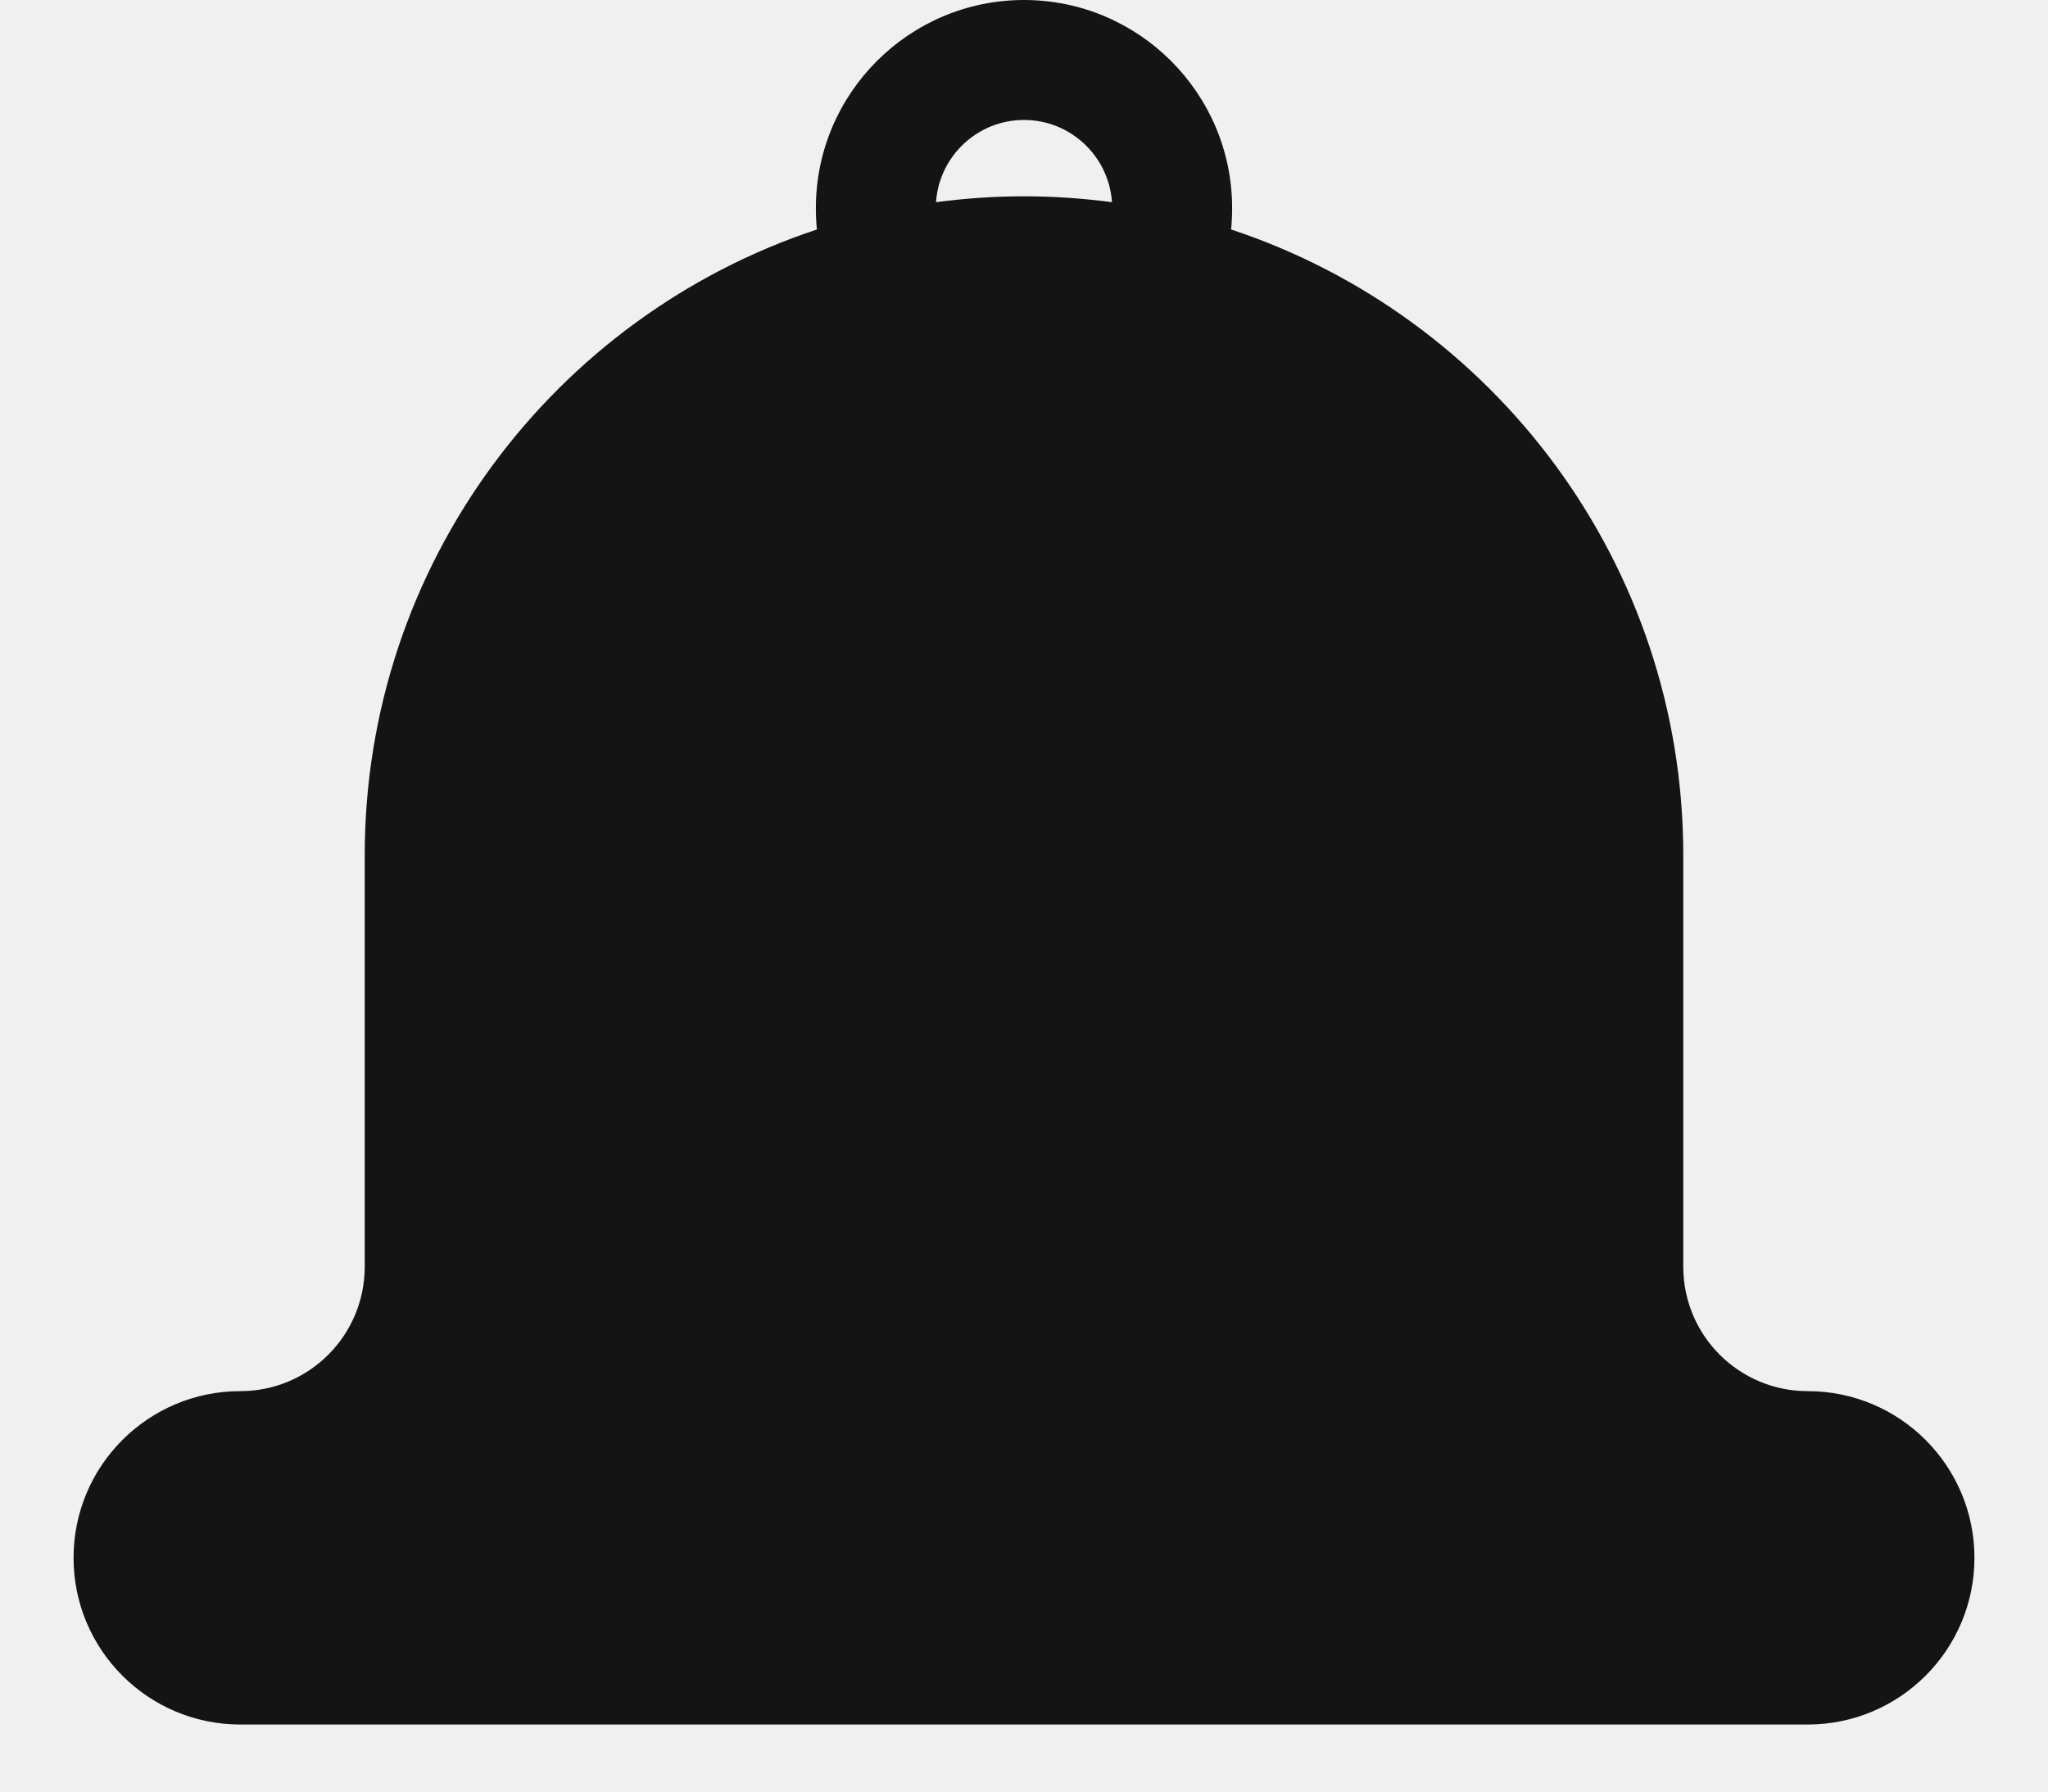
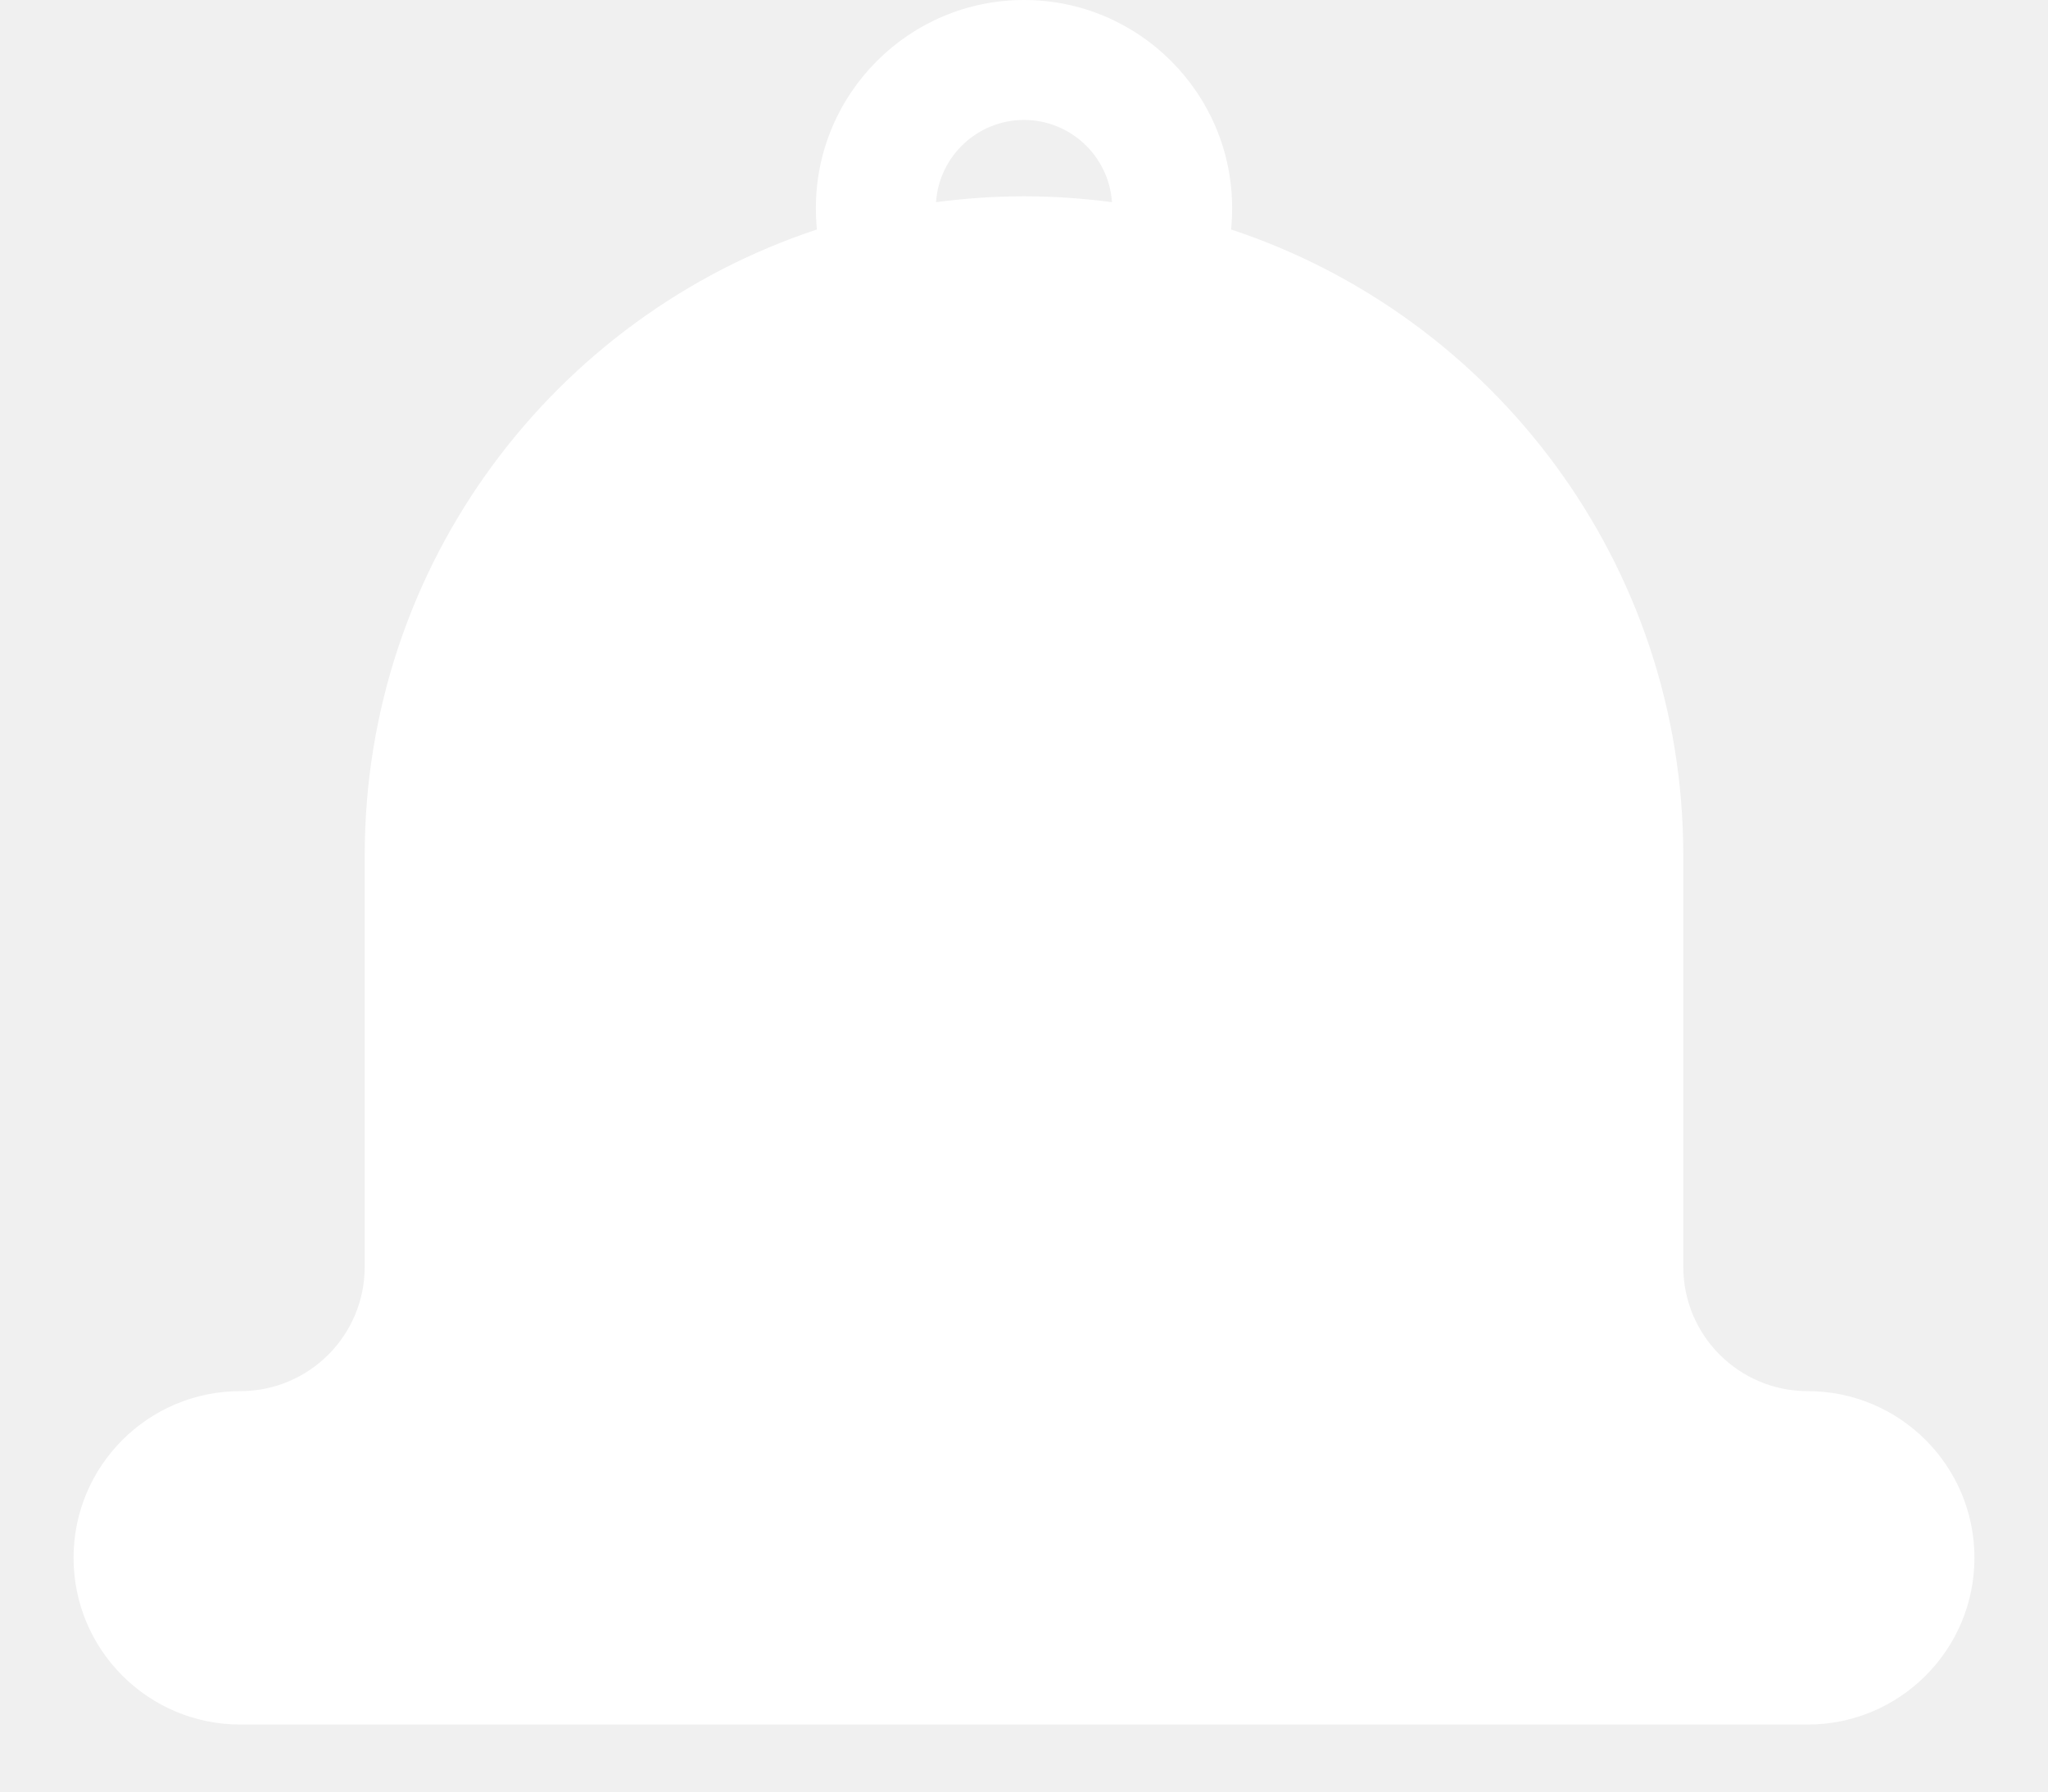
<svg xmlns="http://www.w3.org/2000/svg" width="24" height="21" viewBox="0 0 24 21" fill="none">
-   <path d="M21.183 16.306C20.378 16.306 19.726 15.653 19.726 14.848V10.027C19.726 6.608 17.505 3.708 14.427 2.69C14.435 2.608 14.439 2.524 14.439 2.439C14.439 1.094 13.345 0 12 0C10.655 0 9.561 1.094 9.561 2.439C9.561 2.524 9.565 2.608 9.573 2.69C6.495 3.708 4.274 6.608 4.274 10.027V14.848C4.274 15.653 3.622 16.306 2.817 16.306C1.737 16.306 0.862 17.181 0.862 18.26C0.862 19.339 1.737 20.214 2.817 20.214H21.183C22.263 20.214 23.138 19.339 23.138 18.26C23.138 17.181 22.263 16.306 21.183 16.306ZM12 1.406C12.546 1.406 12.995 1.832 13.031 2.37C12.693 2.325 12.35 2.301 12 2.301C11.65 2.301 11.307 2.325 10.969 2.37C11.005 1.832 11.454 1.406 12 1.406Z" fill="#141414" />
+   <path d="M21.183 16.306C20.378 16.306 19.726 15.653 19.726 14.848V10.027C19.726 6.608 17.505 3.708 14.427 2.69C14.435 2.608 14.439 2.524 14.439 2.439C14.439 1.094 13.345 0 12 0C10.655 0 9.561 1.094 9.561 2.439C9.561 2.524 9.565 2.608 9.573 2.69C6.495 3.708 4.274 6.608 4.274 10.027V14.848C4.274 15.653 3.622 16.306 2.817 16.306C1.737 16.306 0.862 17.181 0.862 18.26C0.862 19.339 1.737 20.214 2.817 20.214H21.183C22.263 20.214 23.138 19.339 23.138 18.26C23.138 17.181 22.263 16.306 21.183 16.306ZM12 1.406C12.546 1.406 12.995 1.832 13.031 2.37C12.693 2.325 12.35 2.301 12 2.301C11.65 2.301 11.307 2.325 10.969 2.37C11.005 1.832 11.454 1.406 12 1.406Z" fill="#ffffff" />
</svg>
